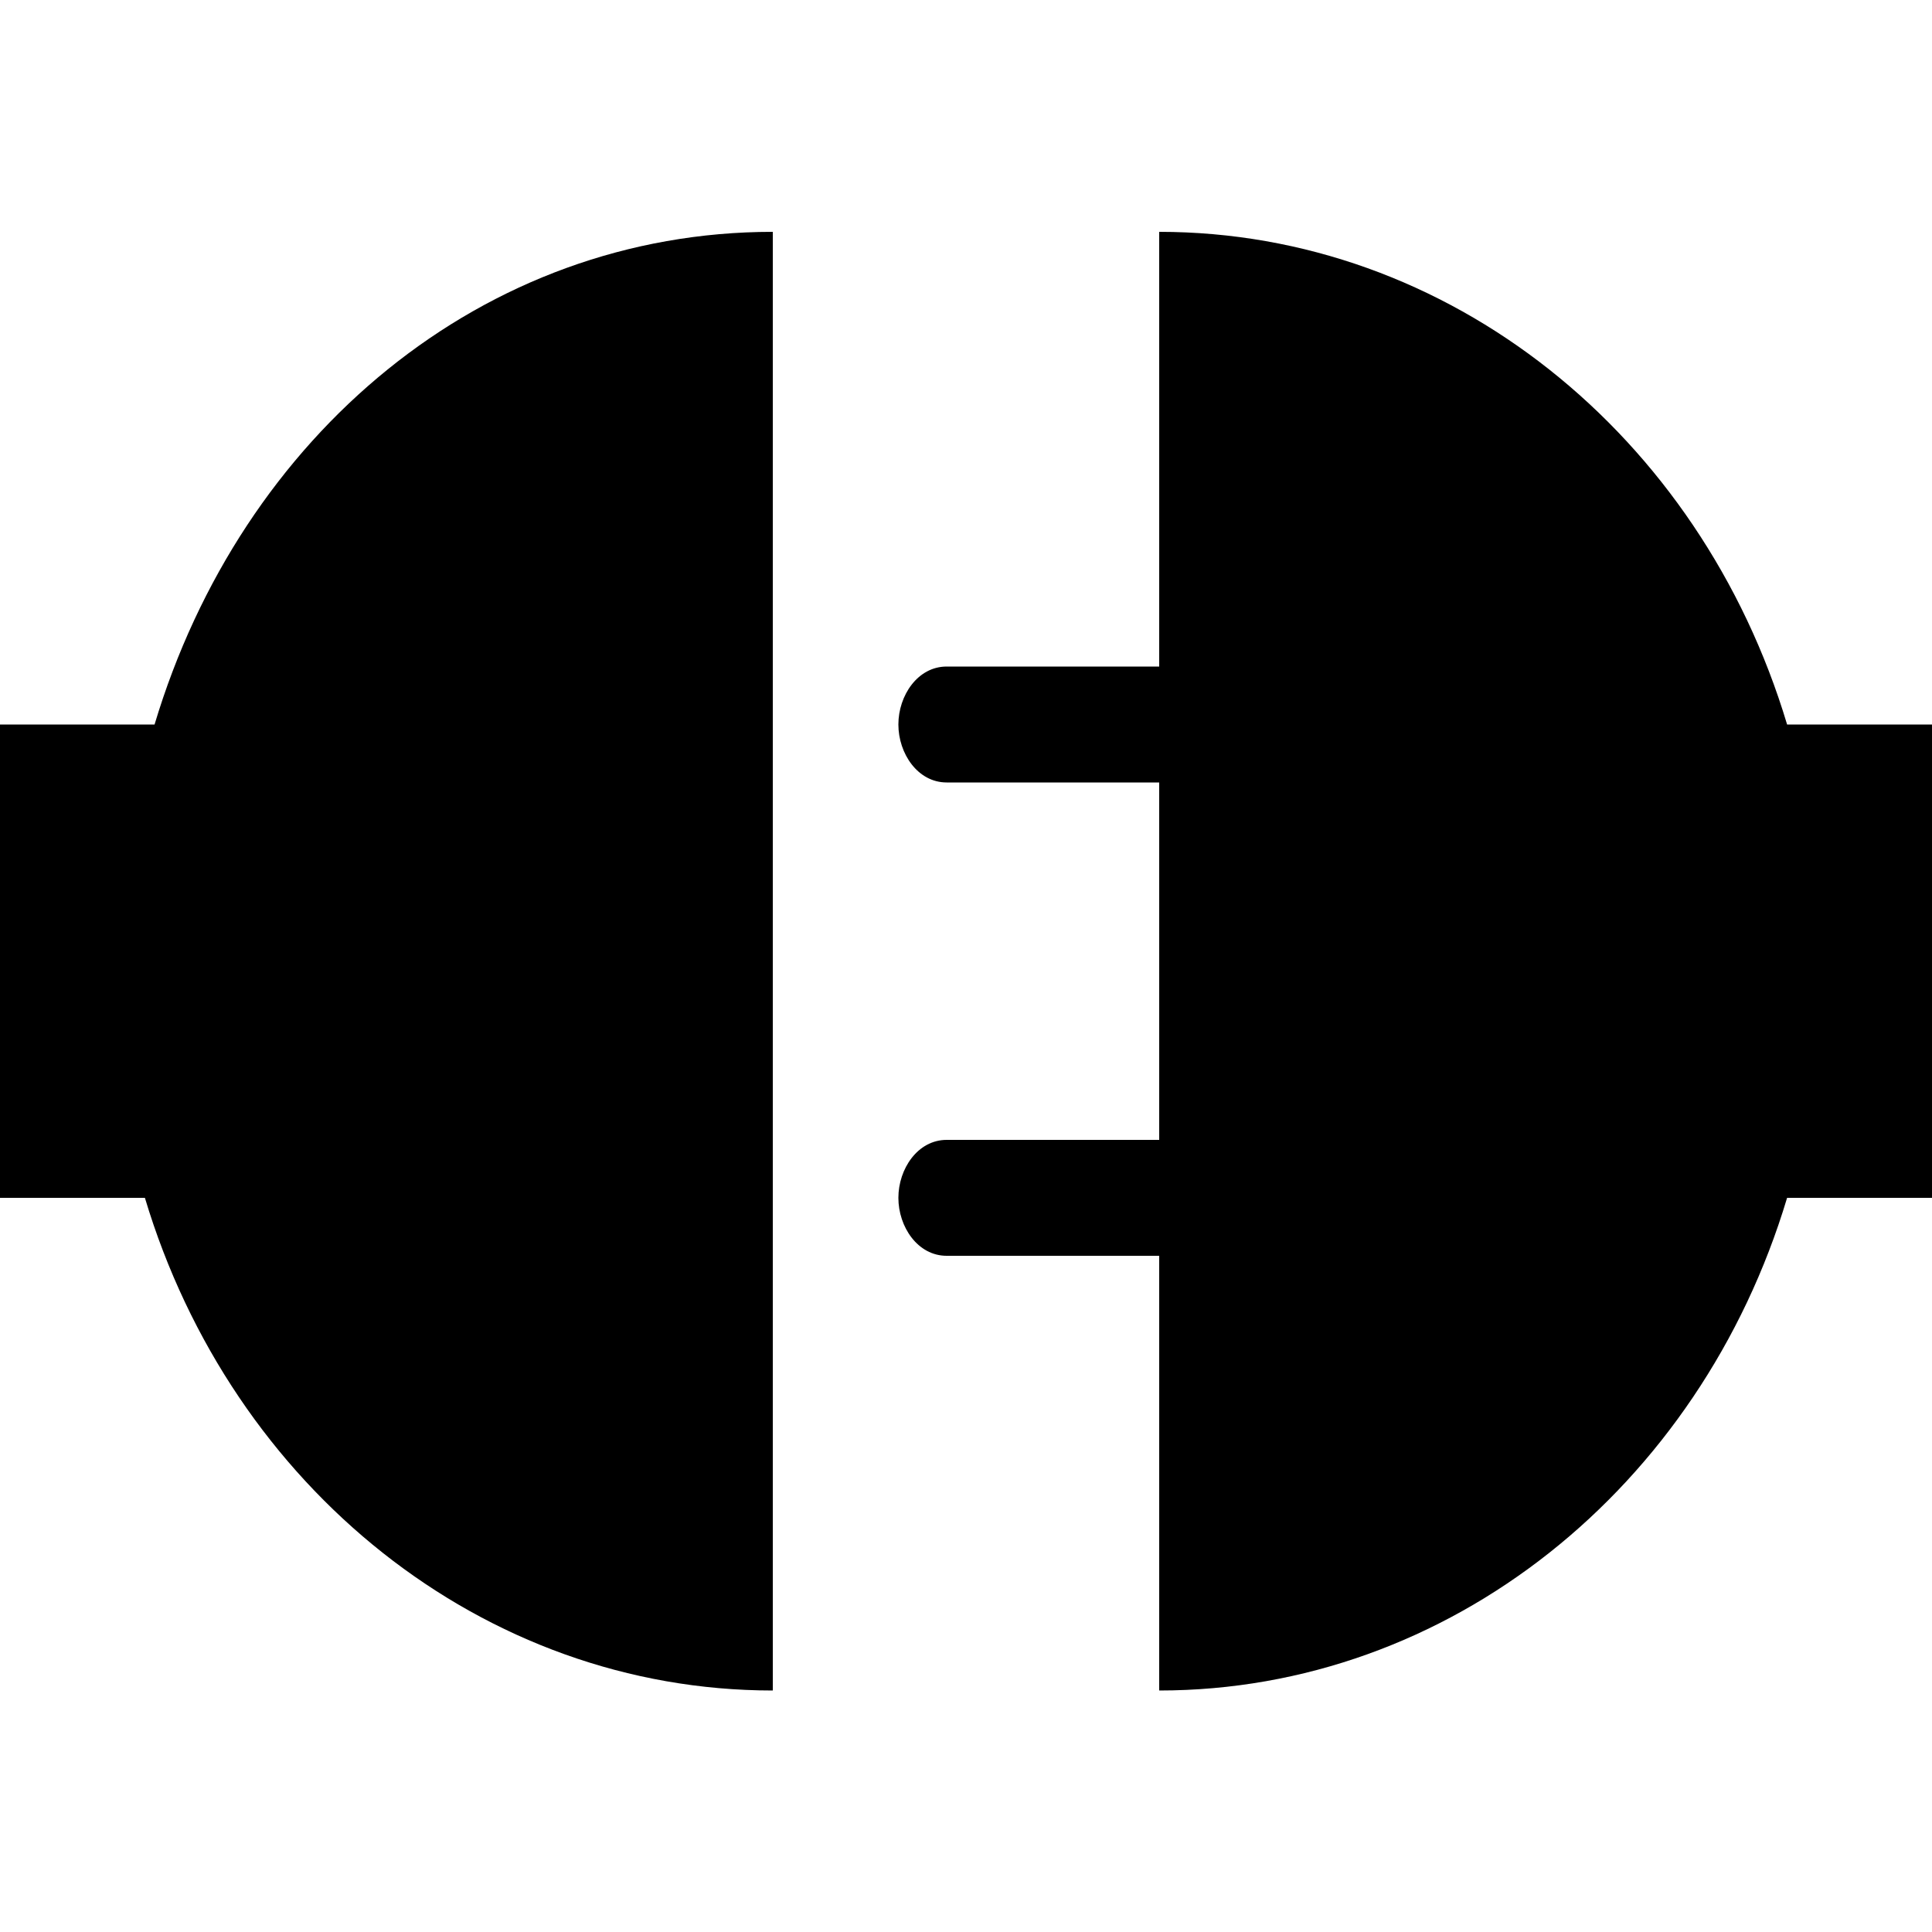
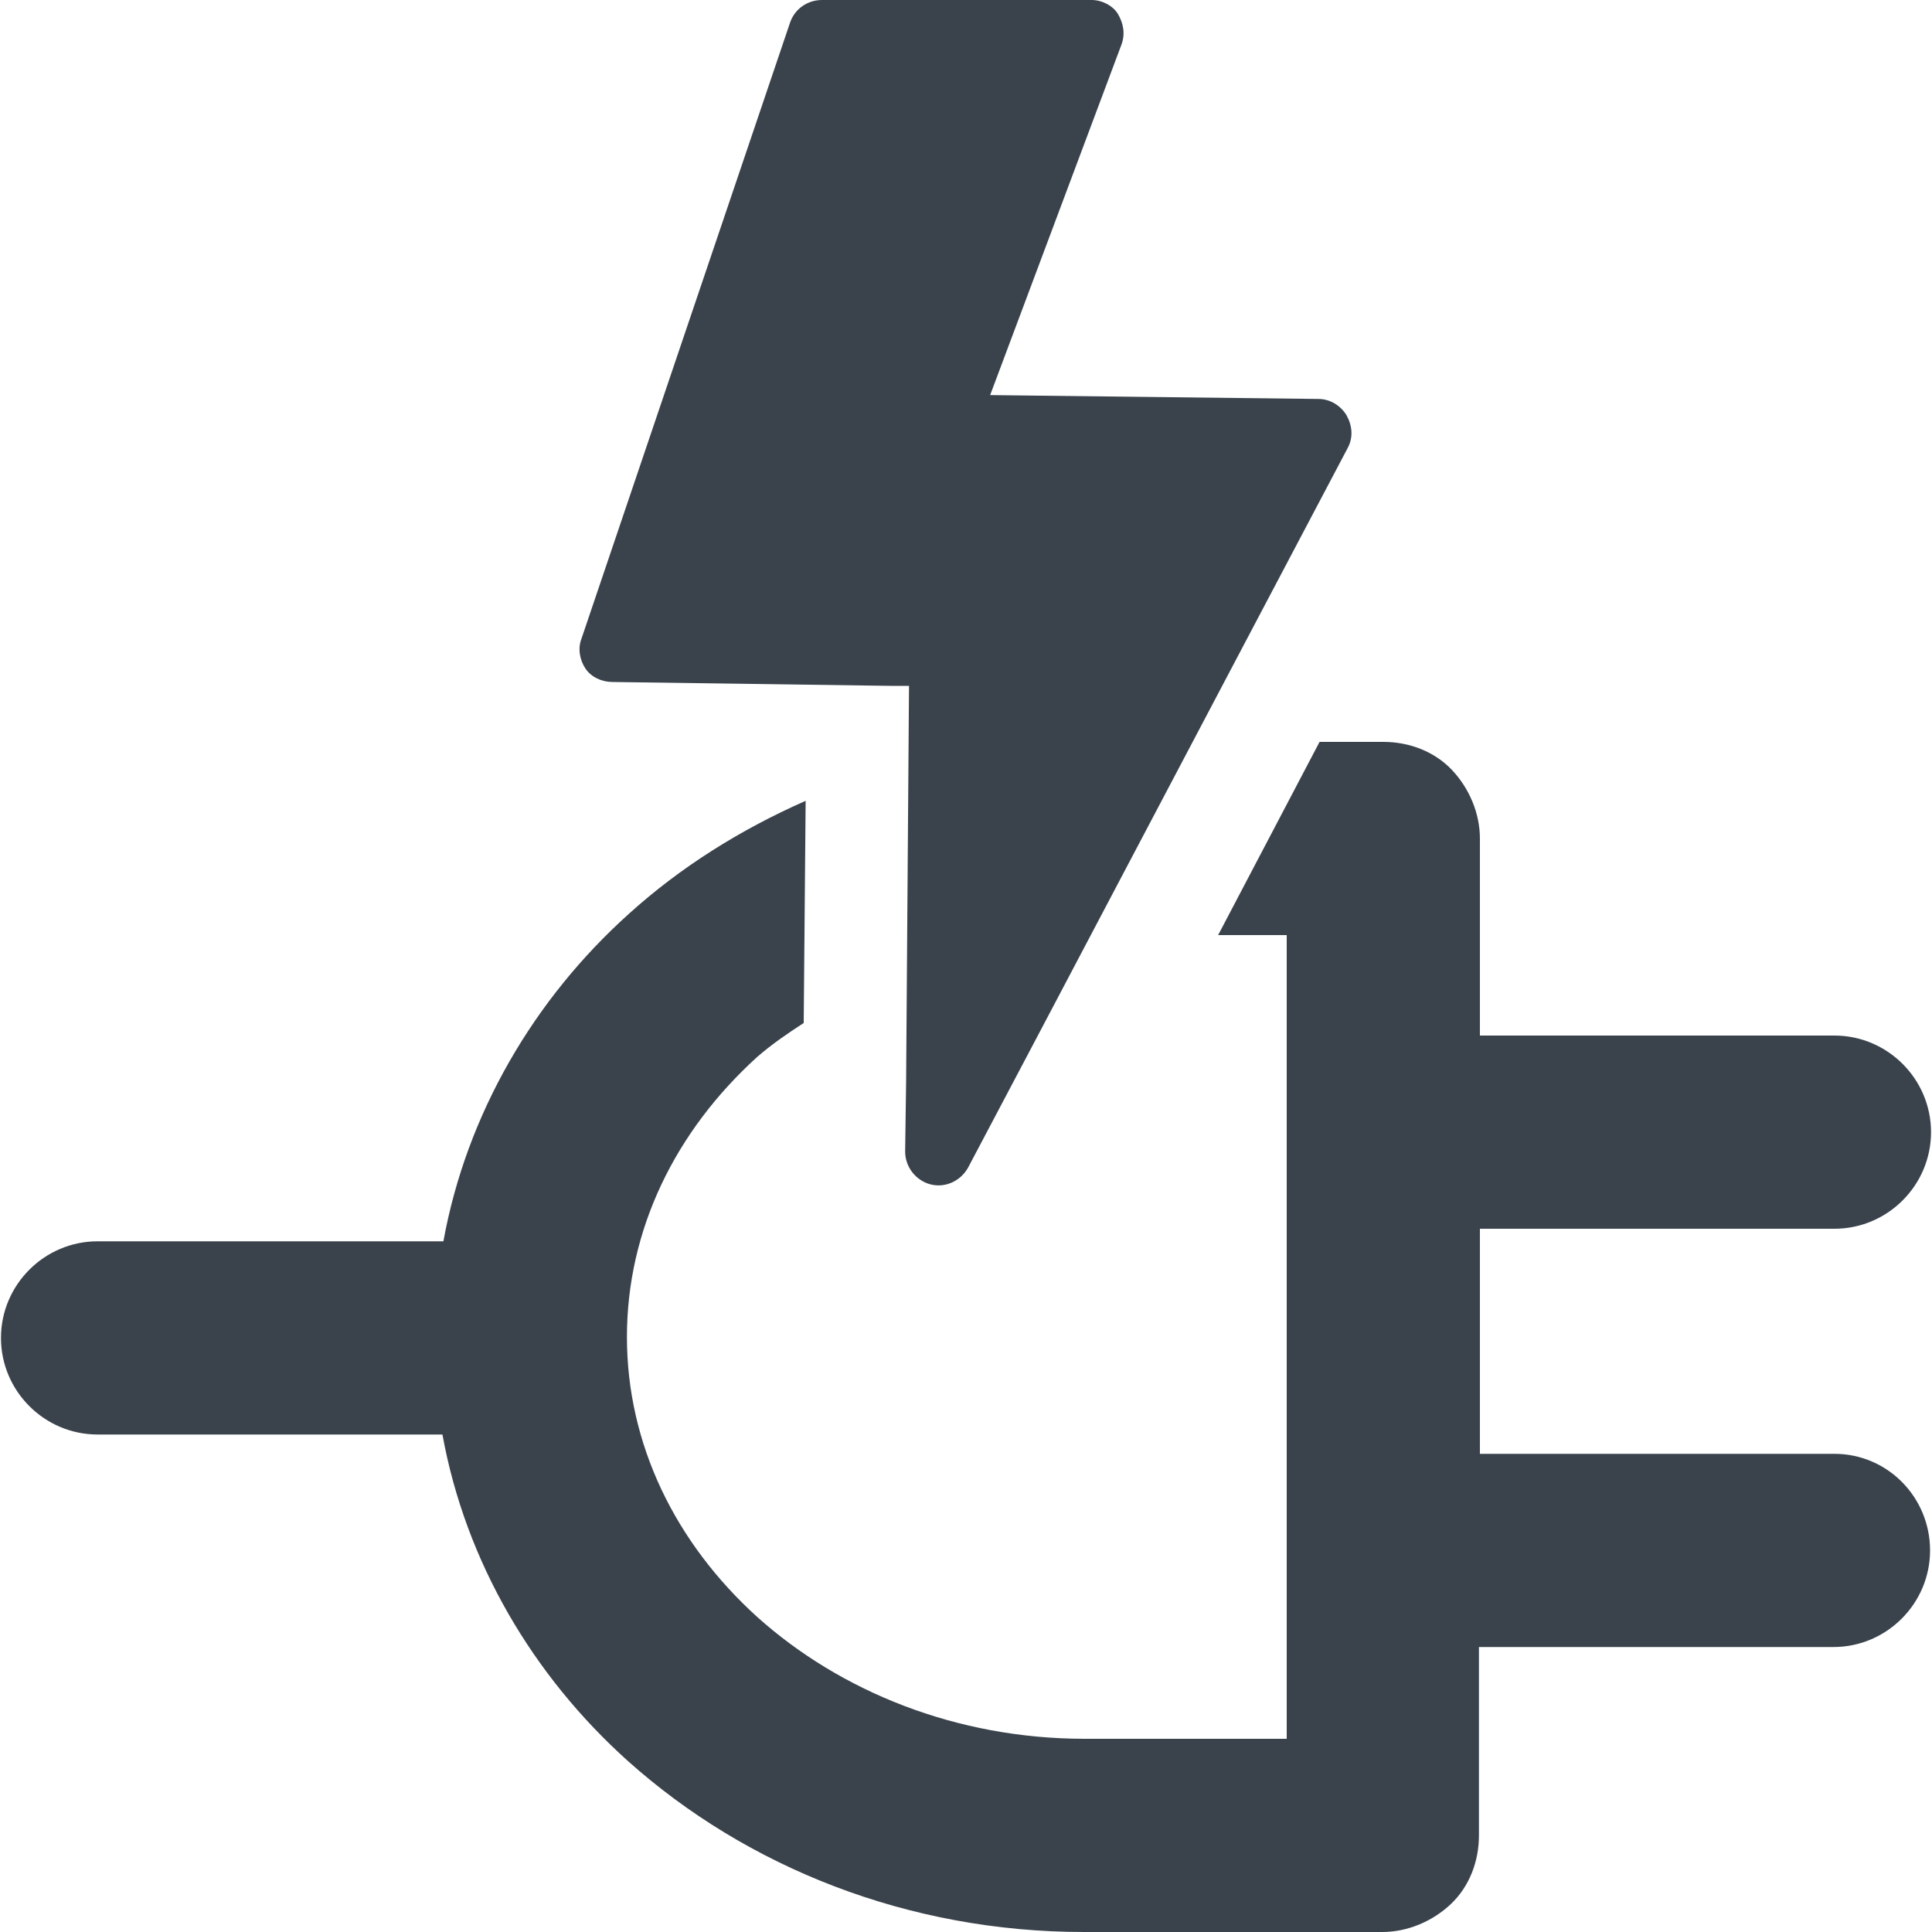
- <svg xmlns="http://www.w3.org/2000/svg" version="1.1" id="Calque_1" x="0px" y="0px" viewBox="0 0 20 20" style="enable-background:new 0 0 20 20;" xml:space="preserve">
-   <g id="Page-1">
-     <g id="unpluged" transform="translate(0, 4)">
-       <path id="Shape" d="M1.6,3.5C1.5,3.5,1.5,3.5,1.6,3.5l-3.3,0c-0.6,0-1,0.5-1,1.1v2.7    c0,0.6,0.5,1.1,1,1.1h3.2c0,0,0,0,0,0c0.9,3,3.5,5.1,6.5,5.1V-1.6C5-1.6,2.5,0.5,1.6,3.5L1.6,3.5z" />
-       <path id="Shape_1_" d="M21.7,3.5h-3.2c0,0,0,0,0,0c-0.9-3-3.5-5.1-6.5-5.1v4.5H9.8    c-0.3,0-0.5,0.3-0.5,0.6c0,0.3,0.2,0.6,0.5,0.6H12v3.7H9.8c-0.3,0-0.5,0.3-0.5,0.6s0.2,0.6,0.5,0.6H12v4.5c3,0,5.6-2.1,6.5-5.1    c0,0,0,0,0,0h3.2c0.6,0,1-0.5,1-1.1V4.7C22.8,4,22.3,3.5,21.7,3.5L21.7,3.5z" />
-     </g>
+ <svg xmlns="http://www.w3.org/2000/svg" version="1.1" id="Calque_1" x="0px" y="0px" viewBox="0 0 20 20" enable-background="new 0 0 20 20" xml:space="preserve">
+   <g>
+     <path fill="none" d="M10.77,10.66l-0.75,1.42c-0.07,0.14-0.23,0.21-0.39,0.17c-0.15-0.04-0.26-0.18-0.26-0.34l0.01-0.72l-1.07,0.42   l0.01-1.03c-0.16,0.11-0.33,0.22-0.48,0.35c-0.85,0.77-1.35,1.79-1.35,2.9c0,1.11,0.5,2.13,1.35,2.9C8.69,17.51,9.89,18,11.22,18   h2.09V9.68H12.6l-0.18,0.34L10.77,10.66z" />
+     <path fill="#3A434C" d="M18.99,15.05h-3.67v-2.33h3.67c0.55,0,1-0.45,1-1c0-0.55-0.45-1-1-1h-3.67V8.68c0-0.26-0.11-0.52-0.29-0.71   s-0.44-0.29-0.71-0.29h-0.66l-1.05,2h0.71V18h-2.09c-1.33,0-2.53-0.49-3.39-1.26c-0.85-0.77-1.35-1.79-1.35-2.9   c0-1.11,0.5-2.13,1.35-2.9c0.15-0.13,0.31-0.24,0.48-0.35l0.02-2.3c-0.68,0.3-1.3,0.69-1.83,1.17c-0.98,0.88-1.68,2.07-1.92,3.39   H1.01c-0.55,0-1,0.45-1,1c0,0.55,0.45,1,1,1h3.57c0.24,1.32,0.94,2.5,1.92,3.38C7.73,19.33,9.4,20,11.22,20h3.09   c0.26,0,0.52-0.11,0.71-0.29s0.29-0.44,0.29-0.71v-1.95h3.67c0.55,0,1-0.45,1-1S19.54,15.05,18.99,15.05z" />
+     <path fill="#3A434C" d="M9.38,11.2l-0.01,0.72c0,0.16,0.11,0.3,0.26,0.34c0.15,0.04,0.31-0.03,0.39-0.17l0.75-1.42l2.13-4.04   l1.05-1.99c0.06-0.11,0.05-0.23-0.01-0.34c-0.06-0.1-0.17-0.17-0.29-0.17l-3.4-0.04l1.36-3.63c0.04-0.11,0.02-0.22-0.04-0.32   C11.52,0.06,11.41,0,11.3,0H8.51C8.36,0,8.23,0.09,8.18,0.23L6.02,6.61C5.98,6.71,6,6.83,6.06,6.92s0.17,0.14,0.28,0.14L9.22,7.1   l0.19,0L9.38,11.2z" />
  </g>
</svg>
